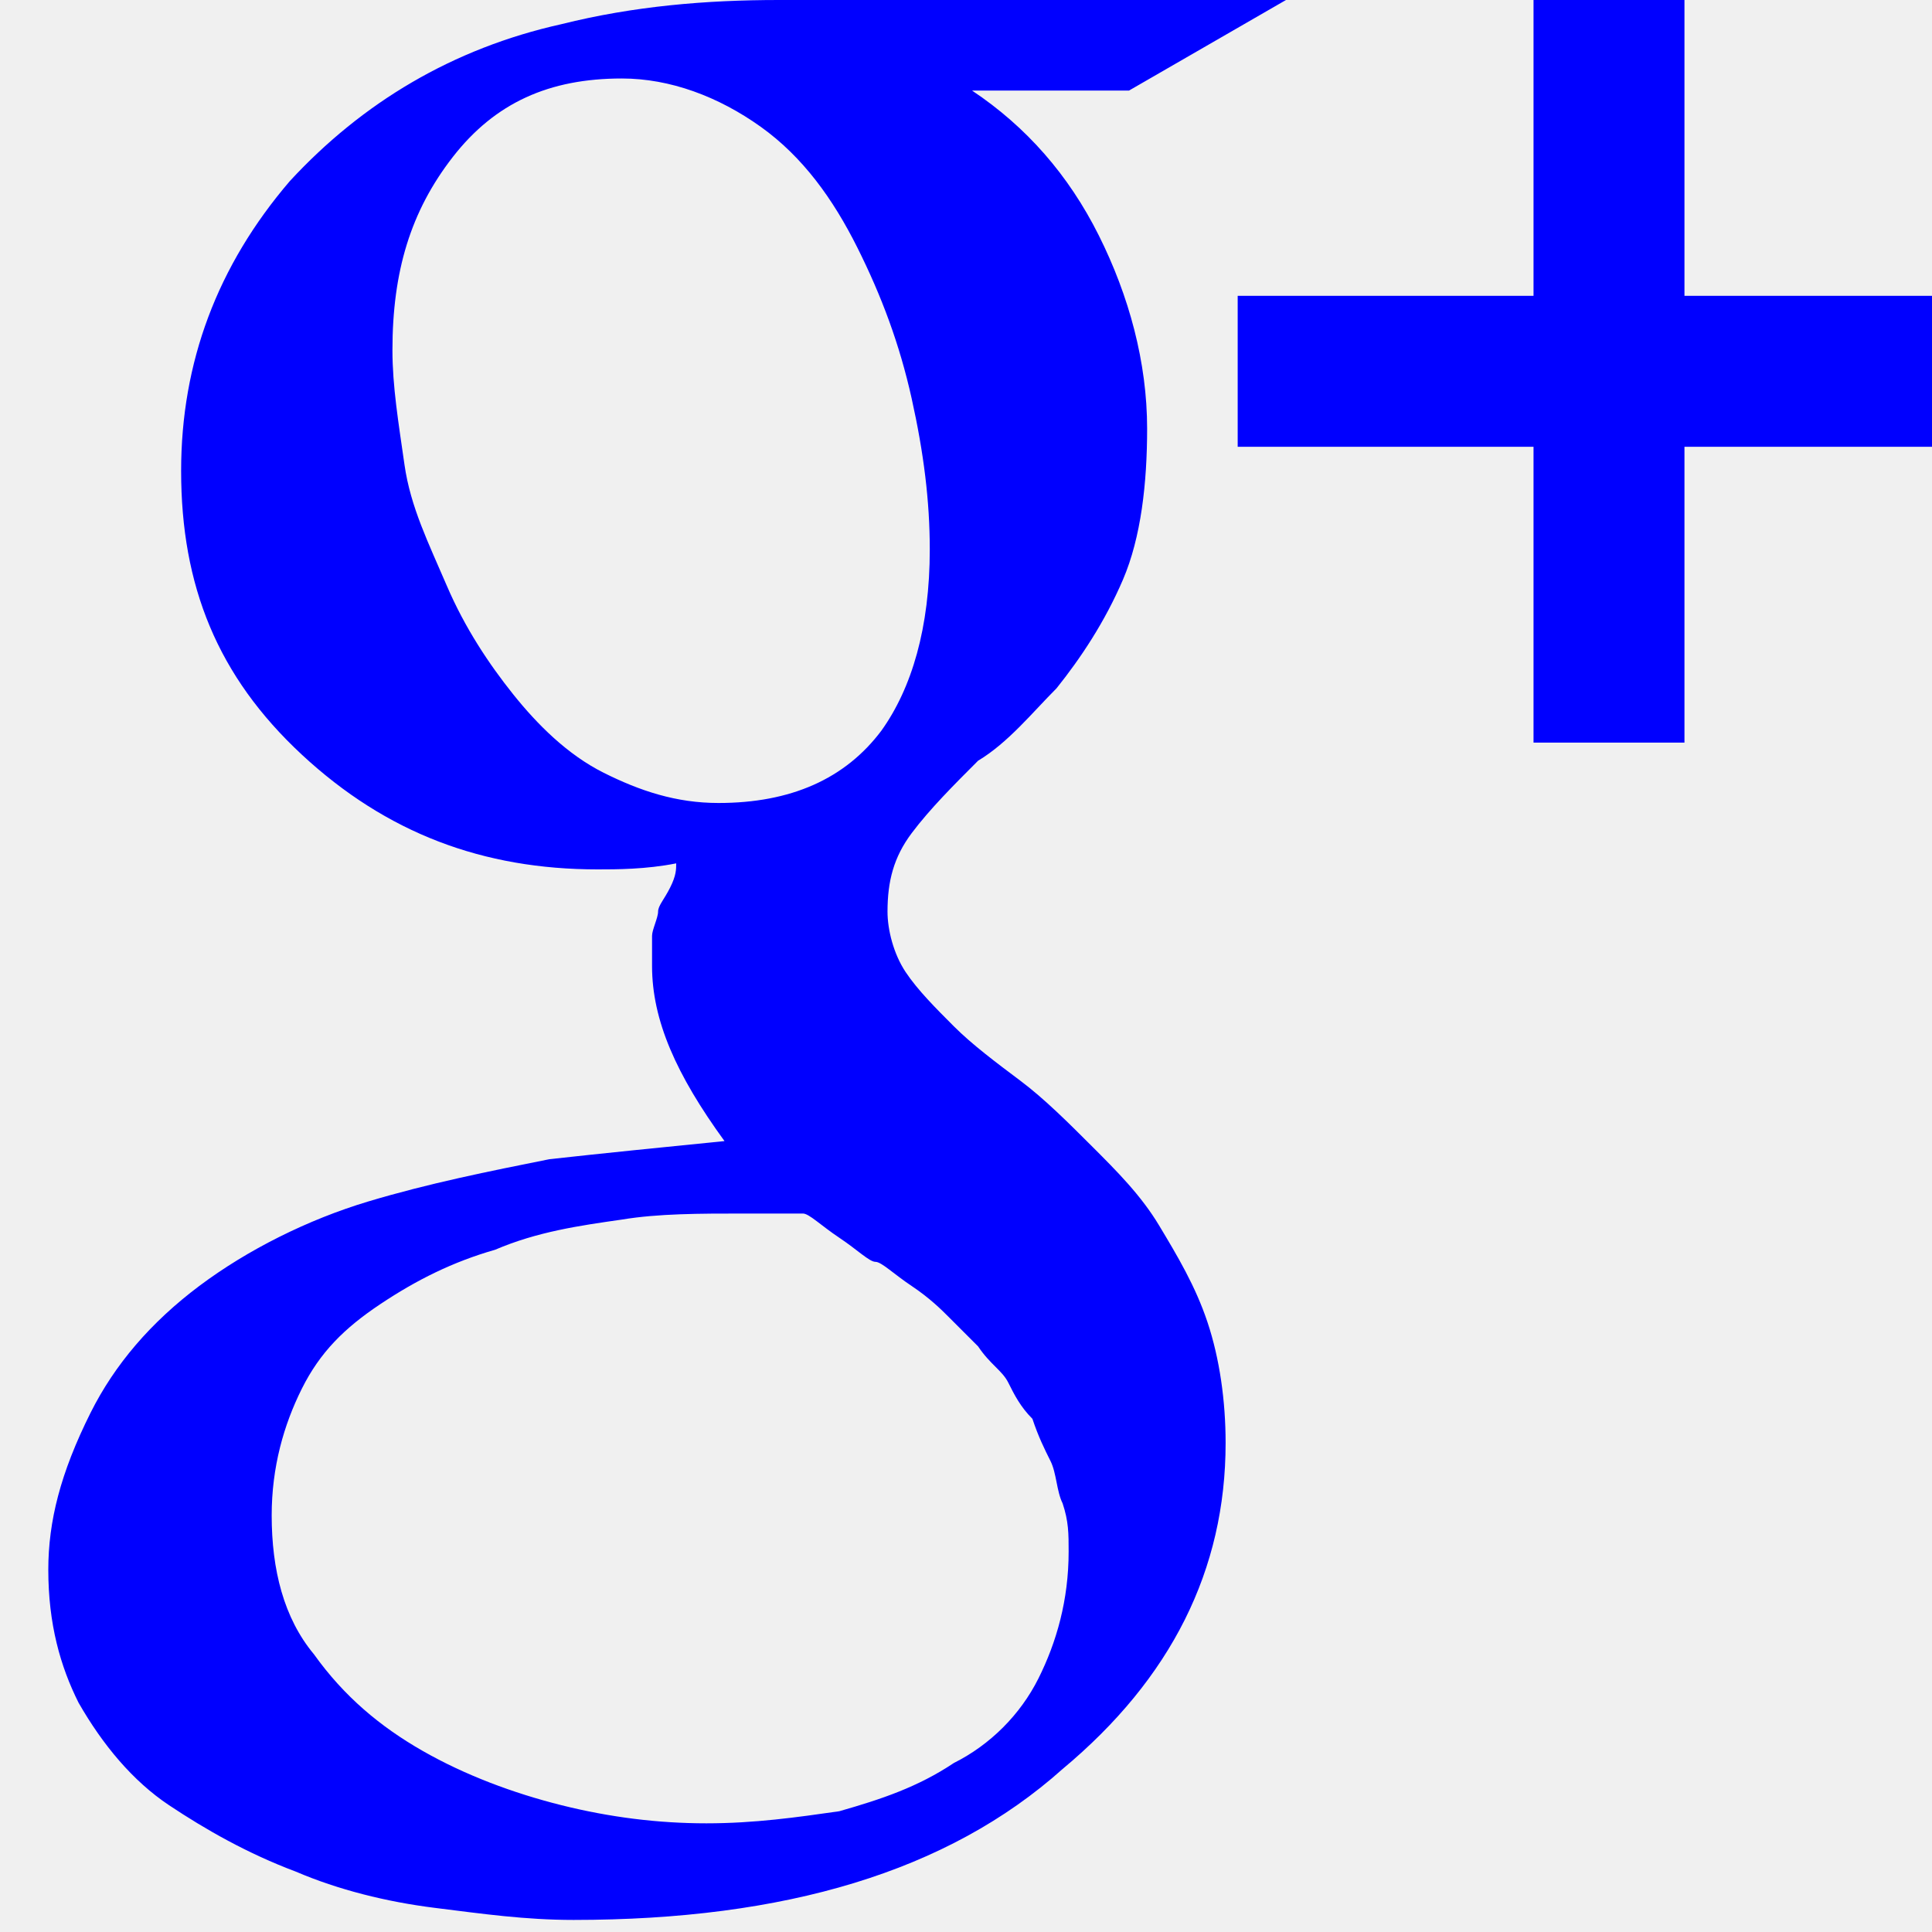
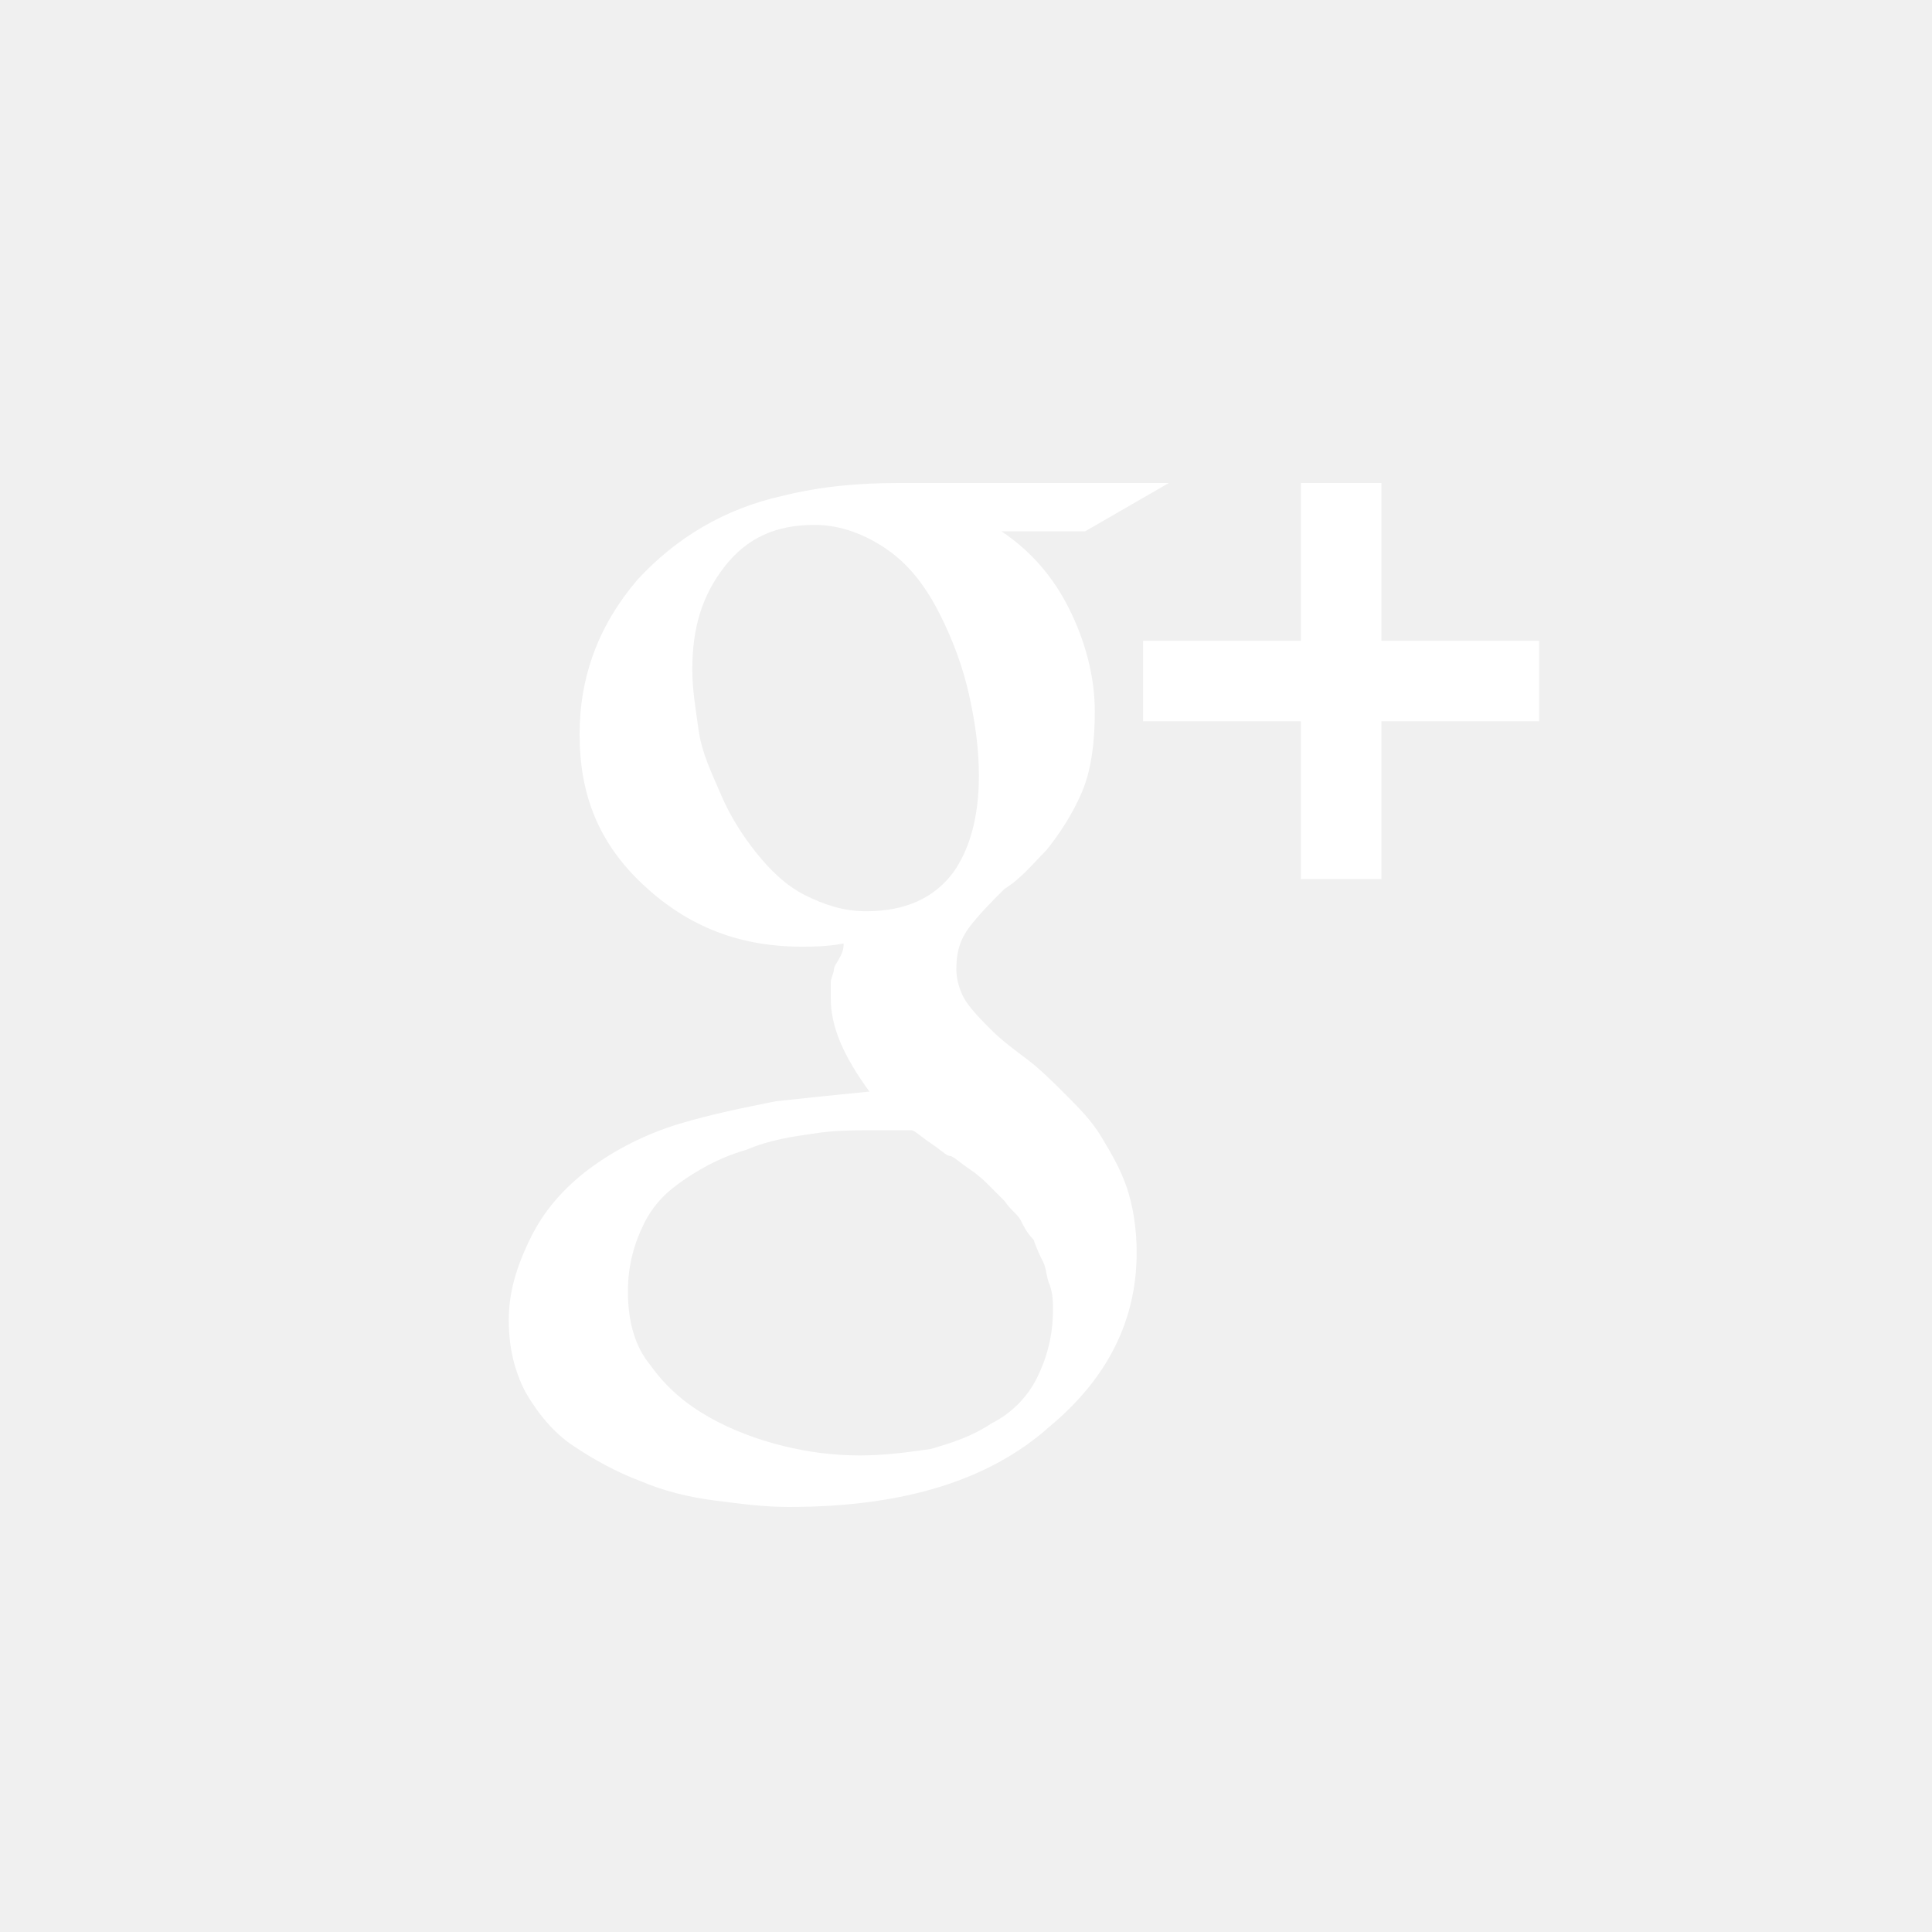
- <svg xmlns="http://www.w3.org/2000/svg" version="1.1" id="Layer_1" x="0px" y="0px" viewBox="0 0 32 32" style="enable-background:new 0 0 32 32;" xml:space="preserve">
-   <path fill="blue" d="M17.7,25.7c0-0.3,0-0.5-0.1-0.8c-0.1-0.2-0.1-0.5-0.2-0.7c-0.1-0.2-0.2-0.4-0.3-0.7c-0.2-0.2-0.3-0.4-0.4-0.6  c-0.1-0.2-0.3-0.3-0.5-0.6c-0.2-0.2-0.4-0.4-0.5-0.5c-0.1-0.1-0.3-0.3-0.6-0.5c-0.3-0.2-0.5-0.4-0.6-0.4s-0.3-0.2-0.6-0.4  c-0.3-0.2-0.5-0.4-0.6-0.4c-0.2,0-0.5,0-1,0c-0.7,0-1.4,0-2,0.1c-0.7,0.1-1.4,0.2-2.1,0.5c-0.7,0.2-1.3,0.5-1.9,0.9s-1,0.8-1.3,1.4  c-0.3,0.6-0.5,1.3-0.5,2.1c0,0.9,0.2,1.7,0.7,2.3c0.5,0.7,1.1,1.2,1.8,1.6s1.5,0.7,2.3,0.9s1.6,0.3,2.4,0.3c0.8,0,1.5-0.1,2.2-0.2  c0.7-0.2,1.3-0.4,1.9-0.8c0.6-0.3,1.1-0.8,1.4-1.4C17.5,27.2,17.7,26.5,17.7,25.7z M15.4,9.1c0-0.8-0.1-1.6-0.3-2.5  c-0.2-0.9-0.5-1.7-0.9-2.5c-0.4-0.8-0.9-1.5-1.6-2c-0.7-0.5-1.5-0.8-2.3-0.8c-1.2,0-2.1,0.4-2.8,1.3c-0.7,0.9-1,1.9-1,3.2  c0,0.6,0.1,1.2,0.2,1.9c0.1,0.7,0.4,1.3,0.7,2c0.3,0.7,0.7,1.3,1.1,1.8c0.4,0.5,0.9,1,1.5,1.3c0.6,0.3,1.2,0.5,1.9,0.5  c1.2,0,2.1-0.4,2.7-1.2C15.1,11.4,15.4,10.4,15.4,9.1z M12.9,0h8.4l-2.6,1.5h-2.6c0.9,0.6,1.6,1.4,2.1,2.4s0.8,2.1,0.8,3.2  c0,0.9-0.1,1.8-0.4,2.5c-0.3,0.7-0.7,1.3-1.1,1.8c-0.4,0.4-0.8,0.9-1.3,1.2c-0.4,0.4-0.8,0.8-1.1,1.2c-0.3,0.4-0.4,0.8-0.4,1.3  c0,0.3,0.1,0.7,0.3,1c0.2,0.3,0.5,0.6,0.8,0.9c0.3,0.3,0.7,0.6,1.1,0.9c0.4,0.3,0.8,0.7,1.2,1.1c0.4,0.4,0.8,0.8,1.1,1.3  c0.3,0.5,0.6,1,0.8,1.6c0.2,0.6,0.3,1.3,0.3,2c0,2.1-0.9,3.9-2.7,5.4c-1.9,1.7-4.6,2.5-8.1,2.5c-0.8,0-1.5-0.1-2.3-0.2  c-0.8-0.1-1.6-0.3-2.3-0.6c-0.8-0.3-1.5-0.7-2.1-1.1c-0.6-0.4-1.1-1-1.5-1.7C1,27.6,0.8,26.9,0.8,26c0-0.8,0.2-1.6,0.7-2.6  c0.4-0.8,1-1.5,1.8-2.1c0.8-0.6,1.8-1.1,2.8-1.4c1-0.3,2-0.5,3-0.7c0.9-0.1,1.9-0.2,2.9-0.3c-0.8-1.1-1.2-2-1.2-2.9  c0-0.2,0-0.3,0-0.5c0-0.1,0.1-0.3,0.1-0.4c0-0.1,0.1-0.2,0.2-0.4c0.1-0.2,0.1-0.3,0.1-0.4c-0.5,0.1-1,0.1-1.3,0.1  c-1.9,0-3.5-0.6-4.9-1.9c-1.4-1.3-2-2.8-2-4.7c0-1.8,0.6-3.4,1.8-4.8C6,1.7,7.5,0.8,9.3,0.4C10.5,0.1,11.7,0,12.9,0z M32.8,4.9v2.5  h-4.9v4.9h-2.5V7.4h-4.9V4.9h4.9V0h2.5v4.9H32.8z" />
+ <svg xmlns="http://www.w3.org/2000/svg" version="1.1" id="Layer_1" x="0px" y="0px" viewBox="-15 -15 60 60" style="enable-background:new 0 0 32 32;" xml:space="preserve">
+   <path fill="white" d="M17.7,25.7c0-0.3,0-0.5-0.1-0.8c-0.1-0.2-0.1-0.5-0.2-0.7c-0.1-0.2-0.2-0.4-0.3-0.7c-0.2-0.2-0.3-0.4-0.4-0.6  c-0.1-0.2-0.3-0.3-0.5-0.6c-0.2-0.2-0.4-0.4-0.5-0.5c-0.1-0.1-0.3-0.3-0.6-0.5c-0.3-0.2-0.5-0.4-0.6-0.4s-0.3-0.2-0.6-0.4  c-0.3-0.2-0.5-0.4-0.6-0.4c-0.2,0-0.5,0-1,0c-0.7,0-1.4,0-2,0.1c-0.7,0.1-1.4,0.2-2.1,0.5c-0.7,0.2-1.3,0.5-1.9,0.9s-1,0.8-1.3,1.4  c-0.3,0.6-0.5,1.3-0.5,2.1c0,0.9,0.2,1.7,0.7,2.3c0.5,0.7,1.1,1.2,1.8,1.6s1.5,0.7,2.3,0.9s1.6,0.3,2.4,0.3c0.8,0,1.5-0.1,2.2-0.2  c0.7-0.2,1.3-0.4,1.9-0.8c0.6-0.3,1.1-0.8,1.4-1.4C17.5,27.2,17.7,26.5,17.7,25.7z M15.4,9.1c0-0.8-0.1-1.6-0.3-2.5  c-0.2-0.9-0.5-1.7-0.9-2.5c-0.4-0.8-0.9-1.5-1.6-2c-0.7-0.5-1.5-0.8-2.3-0.8c-1.2,0-2.1,0.4-2.8,1.3c-0.7,0.9-1,1.9-1,3.2  c0,0.6,0.1,1.2,0.2,1.9c0.1,0.7,0.4,1.3,0.7,2c0.3,0.7,0.7,1.3,1.1,1.8c0.4,0.5,0.9,1,1.5,1.3c0.6,0.3,1.2,0.5,1.9,0.5  c1.2,0,2.1-0.4,2.7-1.2C15.1,11.4,15.4,10.4,15.4,9.1z M12.9,0h8.4l-2.6,1.5h-2.6c0.9,0.6,1.6,1.4,2.1,2.4s0.8,2.1,0.8,3.2  c0,0.9-0.1,1.8-0.4,2.5c-0.3,0.7-0.7,1.3-1.1,1.8c-0.4,0.4-0.8,0.9-1.3,1.2c-0.4,0.4-0.8,0.8-1.1,1.2c-0.3,0.4-0.4,0.8-0.4,1.3  c0,0.3,0.1,0.7,0.3,1c0.2,0.3,0.5,0.6,0.8,0.9c0.3,0.3,0.7,0.6,1.1,0.9c0.4,0.3,0.8,0.7,1.2,1.1c0.4,0.4,0.8,0.8,1.1,1.3  c0.3,0.5,0.6,1,0.8,1.6c0.2,0.6,0.3,1.3,0.3,2c0,2.1-0.9,3.9-2.7,5.4c-1.9,1.7-4.6,2.5-8.1,2.5c-0.8,0-1.5-0.1-2.3-0.2  c-0.8-0.1-1.6-0.3-2.3-0.6c-0.8-0.3-1.5-0.7-2.1-1.1c-0.6-0.4-1.1-1-1.5-1.7C1,27.6,0.8,26.9,0.8,26c0-0.8,0.2-1.6,0.7-2.6  c0.4-0.8,1-1.5,1.8-2.1c0.8-0.6,1.8-1.1,2.8-1.4c1-0.3,2-0.5,3-0.7c0.9-0.1,1.9-0.2,2.9-0.3c-0.8-1.1-1.2-2-1.2-2.9  c0-0.2,0-0.3,0-0.5c0-0.1,0.1-0.3,0.1-0.4c0-0.1,0.1-0.2,0.2-0.4c0.1-0.2,0.1-0.3,0.1-0.4c-0.5,0.1-1,0.1-1.3,0.1  c-1.9,0-3.5-0.6-4.9-1.9c-1.4-1.3-2-2.8-2-4.7c0-1.8,0.6-3.4,1.8-4.8C6,1.7,7.5,0.8,9.3,0.4C10.5,0.1,11.7,0,12.9,0z M32.8,4.9v2.5  h-4.9v4.9h-2.5V7.4h-4.9V4.9h4.9V0h2.5v4.9H32.8z" />
</svg>
